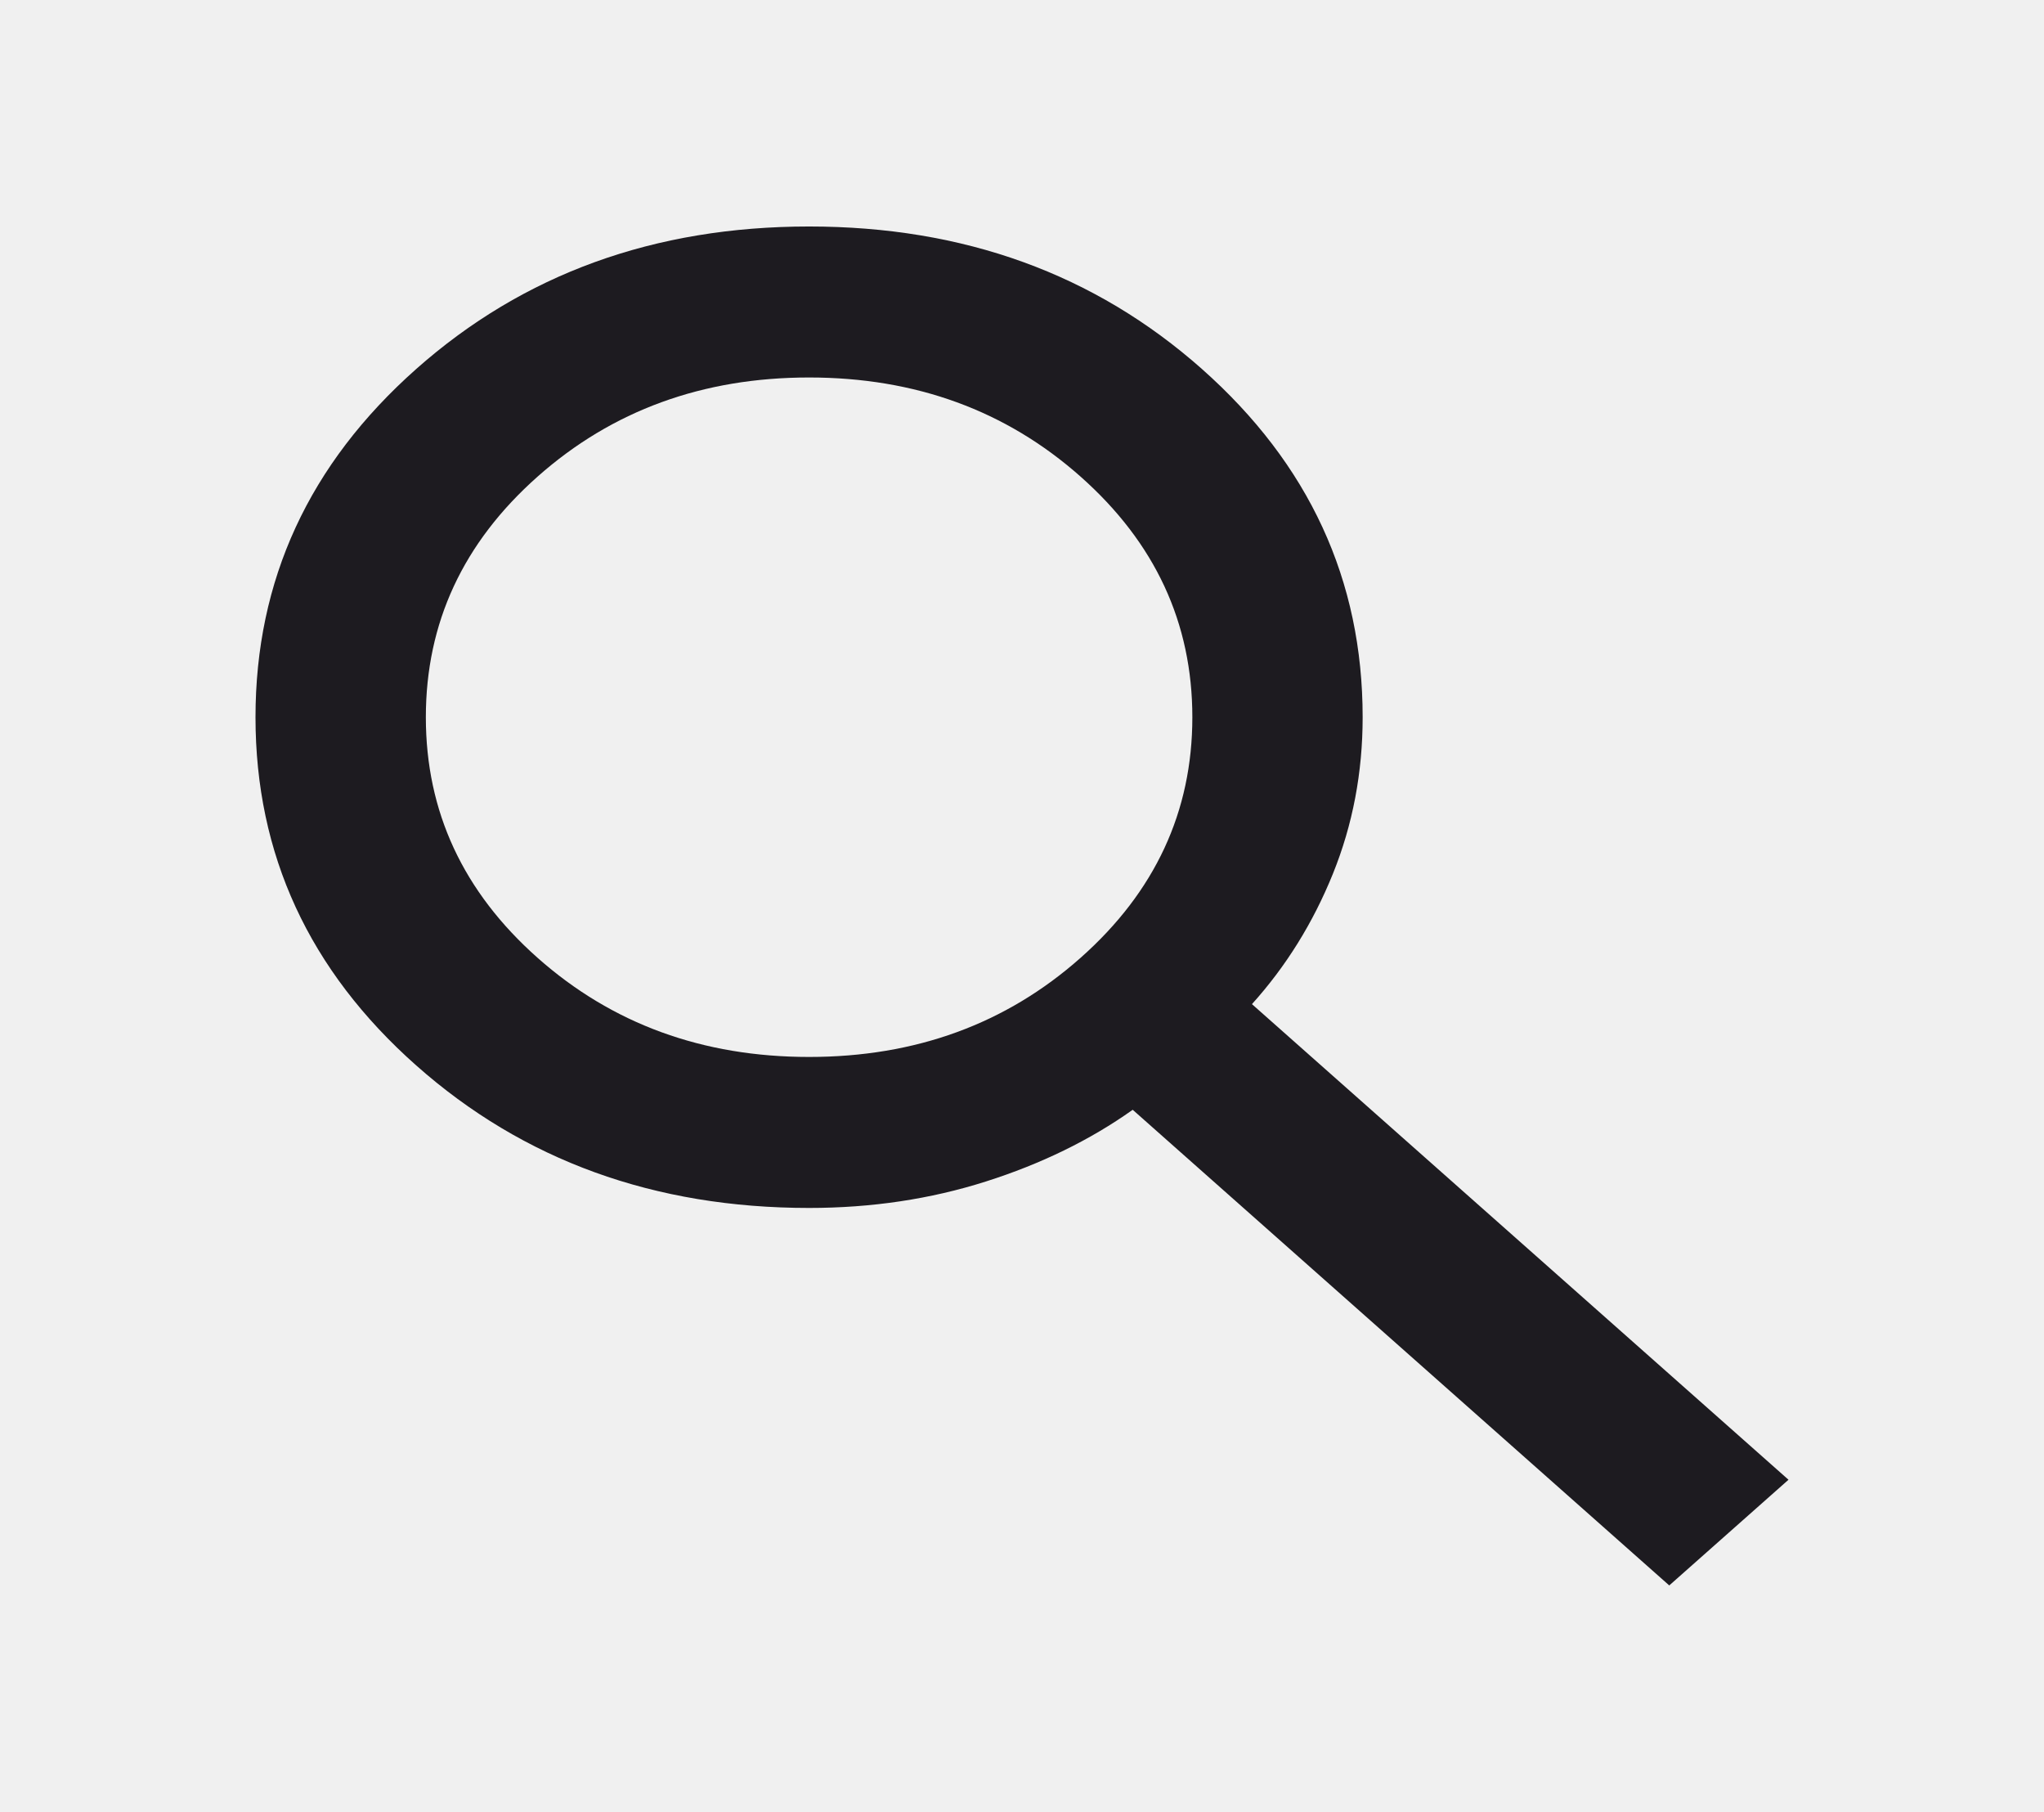
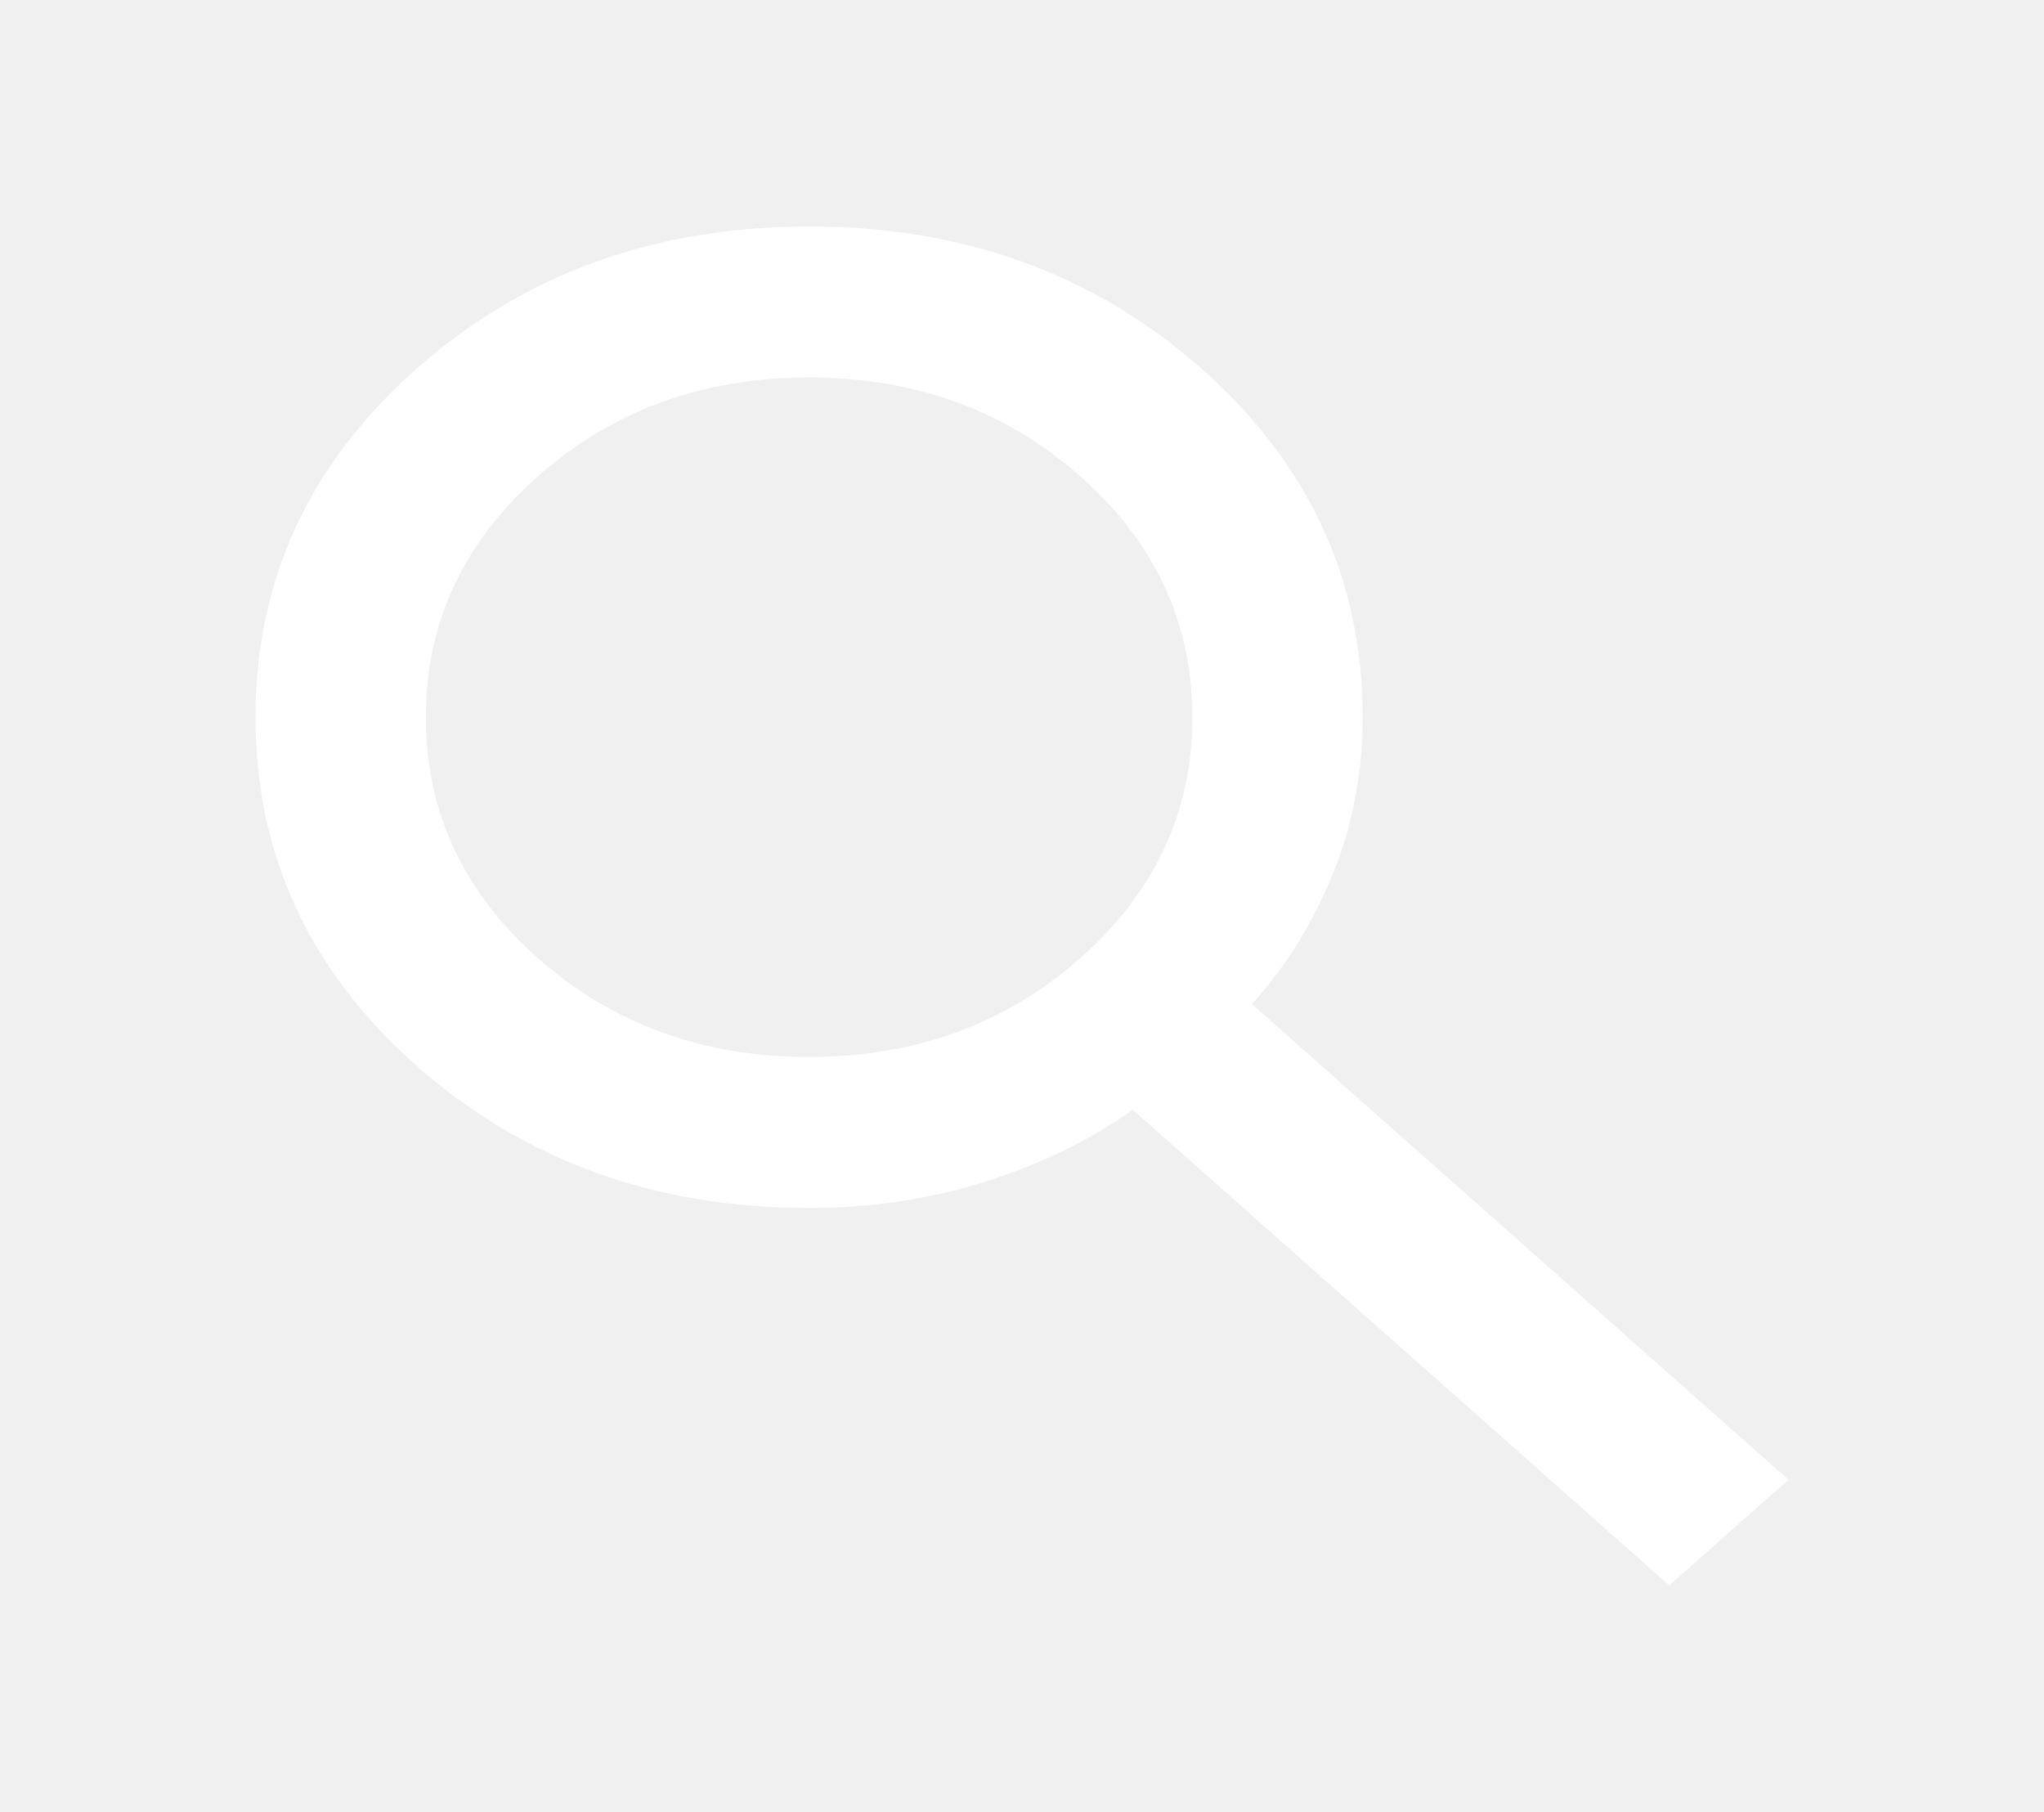
<svg xmlns="http://www.w3.org/2000/svg" width="44" height="39" viewBox="0 0 44 39" fill="none">
-   <path d="M35.933 34.125L24.383 23.887C23.467 24.538 22.413 25.052 21.221 25.431C20.029 25.81 18.761 26 17.417 26C14.086 26 11.267 24.978 8.96 22.933C6.653 20.888 5.5 18.39 5.5 15.438C5.5 12.485 6.653 9.987 8.96 7.942C11.267 5.897 14.086 4.875 17.417 4.875C20.747 4.875 23.566 5.897 25.873 7.942C28.18 9.987 29.333 12.485 29.333 15.438C29.333 16.629 29.119 17.753 28.692 18.809C28.264 19.866 27.683 20.8 26.95 21.613L38.5 31.85L35.933 34.125ZM17.417 22.75C19.708 22.75 21.656 22.039 23.26 20.617C24.865 19.195 25.667 17.469 25.667 15.438C25.667 13.406 24.865 11.68 23.26 10.258C21.656 8.836 19.708 8.125 17.417 8.125C15.125 8.125 13.177 8.836 11.573 10.258C9.969 11.68 9.167 13.406 9.167 15.438C9.167 17.469 9.969 19.195 11.573 20.617C13.177 22.039 15.125 22.75 17.417 22.75Z" fill="#1D1B20" />
+   <path d="M35.933 34.125L24.383 23.887C23.467 24.538 22.413 25.052 21.221 25.431C20.029 25.81 18.761 26 17.417 26C14.086 26 11.267 24.978 8.96 22.933C6.653 20.888 5.5 18.39 5.5 15.438C5.5 12.485 6.653 9.987 8.96 7.942C11.267 5.897 14.086 4.875 17.417 4.875C20.747 4.875 23.566 5.897 25.873 7.942C28.18 9.987 29.333 12.485 29.333 15.438C29.333 16.629 29.119 17.753 28.692 18.809C28.264 19.866 27.683 20.8 26.95 21.613L38.5 31.85L35.933 34.125ZM17.417 22.75C19.708 22.75 21.656 22.039 23.26 20.617C24.865 19.195 25.667 17.469 25.667 15.438C25.667 13.406 24.865 11.68 23.26 10.258C21.656 8.836 19.708 8.125 17.417 8.125C15.125 8.125 13.177 8.836 11.573 10.258C9.969 11.68 9.167 13.406 9.167 15.438C9.167 17.469 9.969 19.195 11.573 20.617C13.177 22.039 15.125 22.75 17.417 22.75Z" fill="white" />
</svg>
